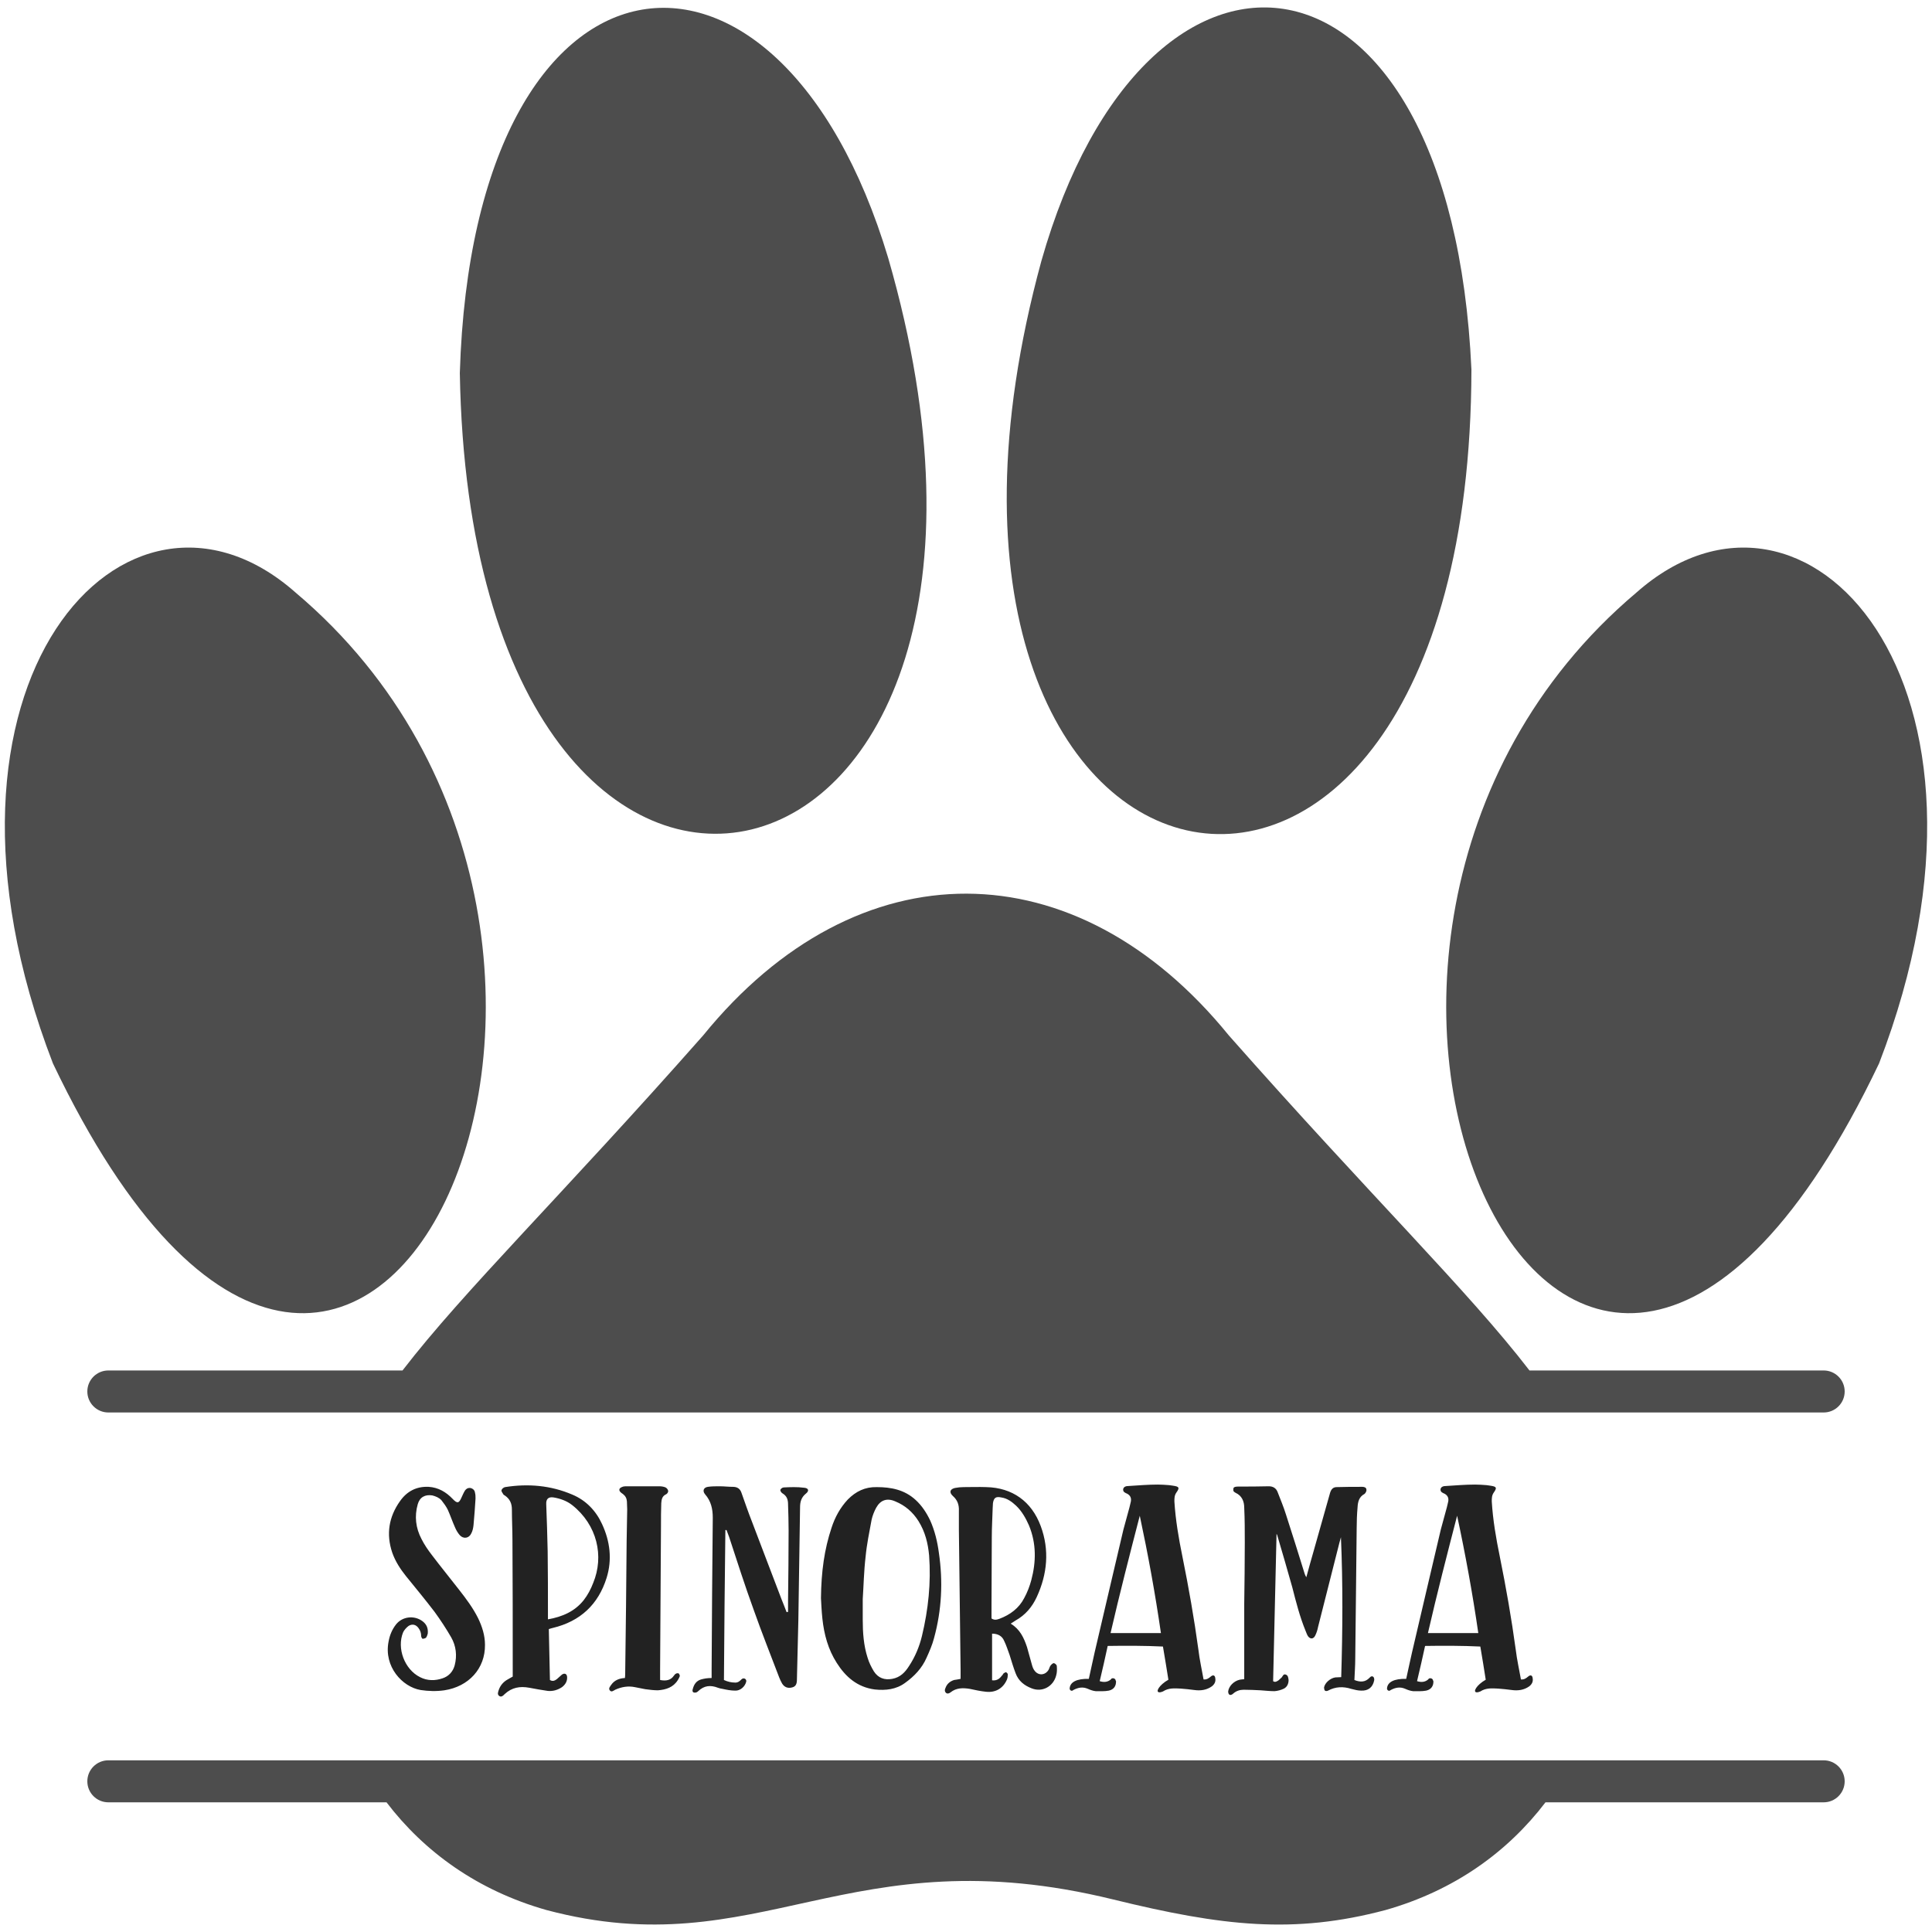
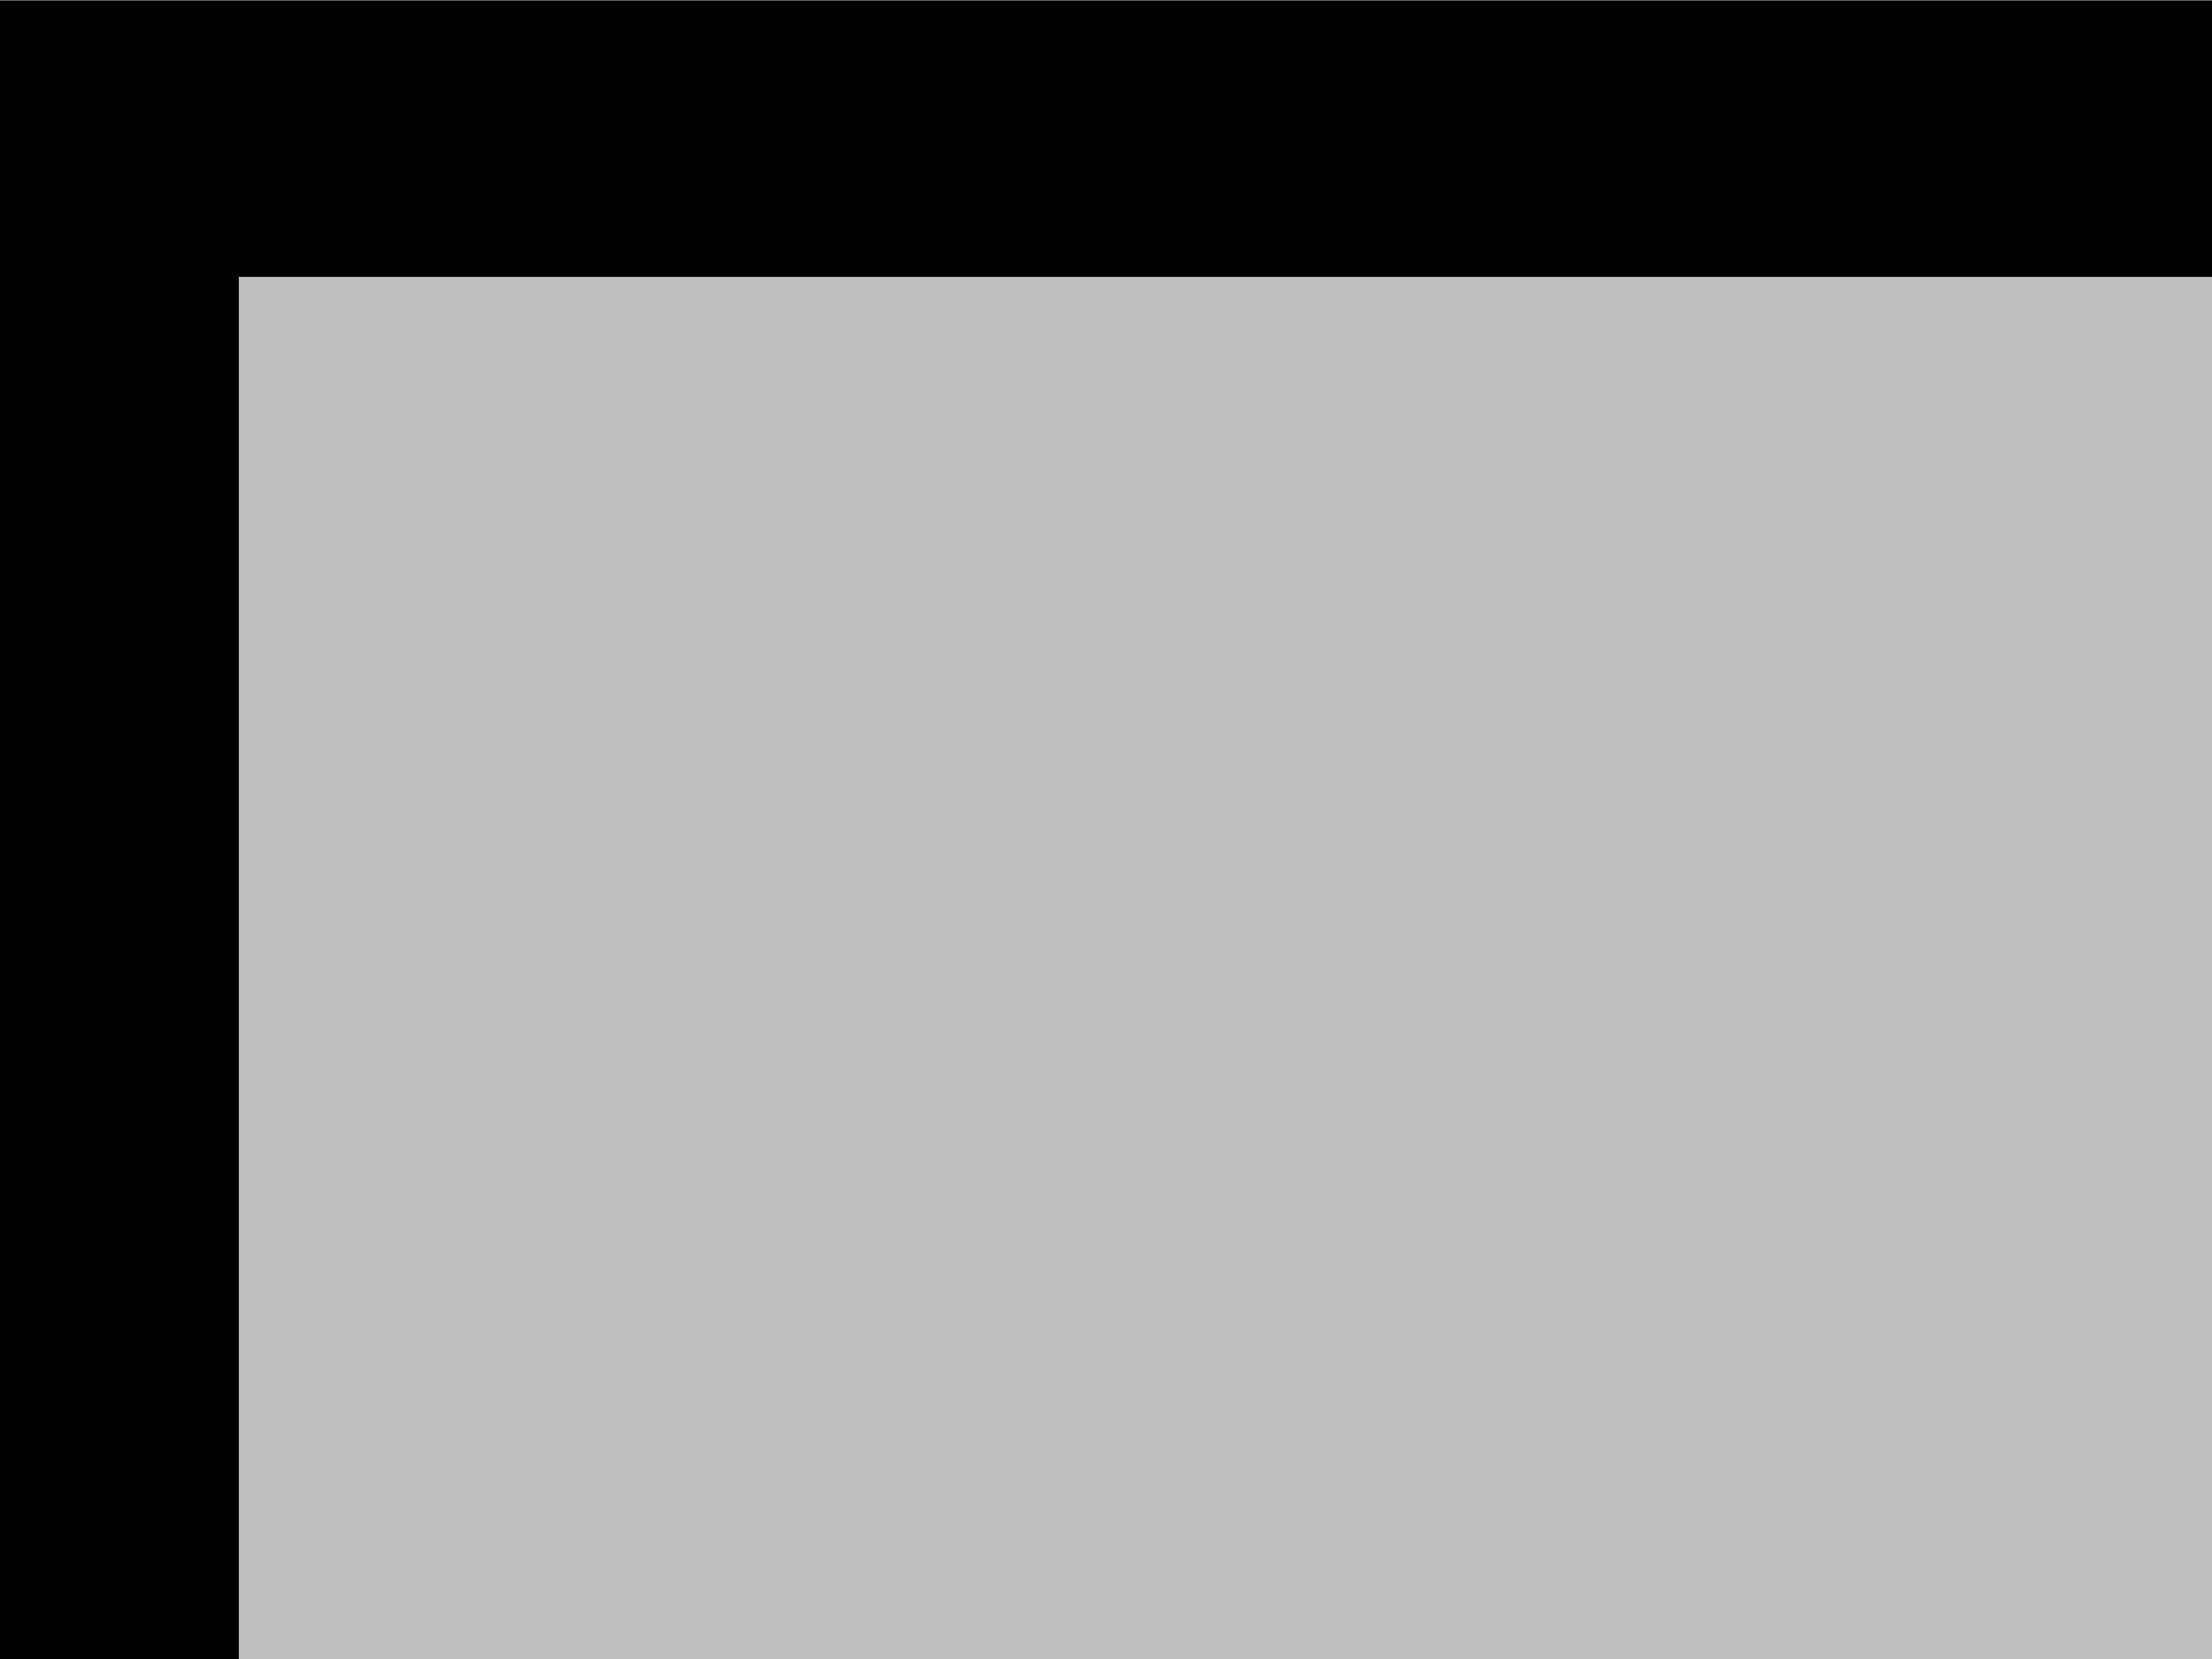
- <svg xmlns="http://www.w3.org/2000/svg" version="1.1" enable-background="new 0 0 288 288" viewBox="0 0 288 288" x="0px" y="0px" width="288px" height="288px">
-   <g>
-     <g id="the_frame">
-       <path d="M132.409,38.48C115.987-16.27,70.567-10.943,68.545,55.619C70.333,159.399,161.425,138.959,132.409,38.48z" fill="#4D4D4D" />
-       <path d="M44.081,88.348C18.885,66.05-13.996,101.746,7.889,158.517C53.636,254.508,106.057,140.685,44.081,88.348z" fill="#4D4D4D" />
-       <path d="M219.344,55.099c-3.025-66.524-48.519-71.166-64.114-16.174C127.73,139.829,219.119,158.895,219.344,55.099  z" fill="#4D4D4D" />
-       <path d="M243.919,88.348c-61.976,52.337-9.554,166.16,36.192,70.168C301.996,101.746,269.115,66.05,243.919,88.348z  " fill="#4D4D4D" />
-       <path d="M271.851,204.294h-43.854c-9.186-11.935-23.654-25.97-44.812-49.939c-22.76-28.006-55.322-28.362-78.371,0  c-21.158,23.969-35.626,38.004-44.812,49.939H16.149c-1.729,0-3.131,1.402-3.131,3.131s1.402,3.131,3.131,3.131h255.703  c1.729,0,3.131-1.402,3.131-3.131S273.58,204.294,271.851,204.294z" fill="#4D4D4D" />
-       <path d="M271.851,262.407H16.149c-1.729,0-3.131,1.402-3.131,3.131c0,1.729,1.402,3.131,3.131,3.131h41.468  c5.643,7.398,13.591,13.151,23.855,16.06c31.805,8.443,44.865-11.29,84.462-1.581c16.3,3.997,26.945,5.205,40.595,1.581  c10.264-2.909,18.212-8.662,23.855-16.06h41.468c1.729,0,3.131-1.402,3.131-3.131C274.982,263.809,273.58,262.407,271.851,262.407z  " fill="#4D4D4D" />
-     </g>
-     <g id="letter_group" transform="scale(0.5925)">
-       <g>
-         <g>
-           <path d="M24.48-11.30C24.48-13.68 23.76-15.91 22.75-18.00C21.46-20.59 19.73-22.90 17.93-25.20C15.70-28.08 13.39-30.89 11.16-33.84C10.15-35.14 9.22-36.50 8.50-37.94C7.06-40.68 6.70-43.63 7.56-46.66C8.06-48.46 9.43-49.18 11.23-48.89C12.10-48.67 12.96-48.31 13.54-47.66C14.11-46.94 14.69-46.15 15.12-45.29C15.77-43.85 16.27-42.34 16.92-40.90C17.21-40.18 17.64-39.46 18.14-38.88C19.08-37.87 20.45-38.09 21.02-39.31C21.38-39.96 21.53-40.75 21.60-41.47C21.82-43.70 21.96-45.94 22.10-48.10C22.10-48.60 22.10-49.10 21.96-49.61C21.89-50.18 21.46-50.62 20.81-50.76C20.16-50.83 19.73-50.54 19.44-50.11C19.08-49.54 18.86-48.96 18.58-48.38C17.93-46.87 17.50-46.80 16.34-48.02C14.69-49.75 12.74-50.90 10.30-51.05C7.20-51.19 4.82-49.90 3.10-47.45C0.29-43.49-0.43-39.17 1.15-34.49C1.94-32.26 3.17-30.38 4.61-28.58C7.06-25.56 9.50-22.61 11.81-19.58C13.32-17.50 14.69-15.41 15.98-13.18C17.21-11.02 17.50-8.57 16.85-6.12C16.42-4.54 15.34-3.38 13.82-2.88C11.95-2.23 9.94-2.23 8.14-3.17C4.25-5.11 2.23-10.44 3.89-14.47C4.18-15.05 4.68-15.62 5.26-16.06C6.19-16.63 7.13-16.42 7.78-15.48C8.21-14.90 8.42-14.26 8.42-13.54C8.42-13.25 8.64-12.89 8.78-12.82C9.07-12.82 9.50-12.96 9.65-13.10C9.86-13.39 10.01-13.82 10.08-14.11C10.22-15.48 9.79-16.49 8.71-17.28C6.62-18.79 3.67-18.43 2.09-16.42C1.08-15.12 0.50-13.68 0.22-12.10C-1.01-5.83 3.67-0.72 8.28 0.07C10.22 0.36 12.24 0.43 14.26 0.14C20.38-0.79 24.55-5.33 24.48-11.30ZM40.54-15.26C40.97-15.41 41.26-15.48 41.54-15.55C48.46-17.21 52.99-21.46 55.08-28.15C56.52-32.76 55.94-37.37 53.93-41.69C52.42-45.00 49.90-47.66 46.44-49.10C41.04-51.41 35.35-51.91 29.52-50.98C29.16-50.90 28.73-50.54 28.66-50.26C28.51-49.97 28.87-49.54 29.09-49.18C29.16-49.03 29.30-48.96 29.45-48.89C30.74-48.02 31.25-46.87 31.25-45.36C31.25-42.77 31.39-40.18 31.39-37.58C31.46-27.00 31.46-16.42 31.46-5.83C31.46-4.97 31.46-4.10 31.46-3.31C30.89-2.95 30.38-2.74 29.95-2.45C29.02-1.87 28.30-1.01 27.94 0.07C27.79 0.58 27.50 1.15 28.08 1.58C28.66 1.94 29.09 1.44 29.45 1.08C31.25-0.58 33.26-0.94 35.64-0.50C37.15-0.22 38.66 0.07 40.25 0.29C41.54 0.43 42.77 0.07 43.85-0.65C44.71-1.30 45.22-2.16 45.14-3.24C45.07-4.03 44.50-4.25 43.85-3.82C43.42-3.46 42.98-3.02 42.55-2.66C42.05-2.30 41.54-2.02 40.82-2.45C40.75-6.70 40.61-10.94 40.54-15.26ZM40.32-17.71C40.32-18.29 40.32-18.72 40.32-19.22C40.32-24.41 40.32-29.59 40.25-34.85C40.18-38.74 40.03-42.70 39.89-46.66C39.82-47.95 40.39-48.60 41.76-48.38C43.42-48.10 45.07-47.52 46.44-46.44C52.70-41.47 54.50-33.62 51.70-26.86C51.12-25.34 50.33-23.83 49.32-22.54C47.09-19.73 43.99-18.36 40.32-17.71ZM68.54-2.45C68.54-3.46 68.54-4.39 68.54-5.33C68.62-17.35 68.69-29.30 68.76-41.33C68.76-43.20 68.76-45.07 68.83-46.94C68.90-47.88 69.05-48.74 70.06-49.18C70.34-49.32 70.63-49.75 70.56-50.04C70.56-50.33 70.20-50.76 69.91-50.90C69.41-51.12 68.83-51.19 68.26-51.19C65.45-51.19 62.64-51.19 59.83-51.19C59.54-51.19 59.18-51.12 58.90-50.98C58.18-50.69 58.10-50.18 58.61-49.68C58.75-49.54 58.97-49.39 59.18-49.25C59.83-48.74 60.12-48.17 60.19-47.38C60.19-46.73 60.26-46.01 60.26-45.36C60.19-42.70 60.19-40.03 60.12-37.44C60.05-26.42 59.90-15.48 59.76-4.46C59.76-3.96 59.76-3.46 59.69-2.95C58.25-2.88 57.02-2.38 56.23-1.22C55.94-0.79 55.51-0.36 55.87 0.14C56.30 0.72 56.81 0.22 57.24 0C58.82-0.72 60.48-1.01 62.21-0.65C63.07-0.50 63.94-0.29 64.80-0.14C65.88 0 66.96 0.14 67.97 0.14C69.98 0 71.86-0.58 73.01-2.45C73.22-2.74 73.37-3.10 73.51-3.46C73.51-3.60 73.37-3.96 73.22-4.10C73.01-4.18 72.72-4.18 72.50-4.03C72.29-3.96 72.14-3.67 72.00-3.53C71.21-2.38 70.06-2.16 68.54-2.45ZM100.73-19.58C100.51-19.58 100.58-19.58 100.37-19.51C99.94-20.66 99.50-21.74 99.07-22.82C96.62-29.30 94.10-35.78 91.66-42.26C90.72-44.64 89.86-47.16 88.99-49.61C88.63-50.62 87.91-51.05 86.83-51.05C85.75-51.05 84.60-51.19 83.52-51.19C82.51-51.19 81.50-51.19 80.57-51.05C79.49-50.90 79.13-50.04 79.85-49.18C81.36-47.45 81.79-45.50 81.79-43.27C81.65-30.53 81.58-17.86 81.50-5.18C81.50-4.46 81.50-3.60 81.50-2.95C80.42-2.95 79.63-2.81 78.84-2.59C77.62-2.23 77.04-1.30 76.75-0.14C76.68 0.07 76.61 0.43 76.90 0.65C77.26 0.79 77.69 0.79 78.12 0.36C79.63-1.08 81.22-1.22 83.09-0.50C83.45-0.36 83.81-0.29 84.24-0.22C85.25 0 86.33 0.22 87.41 0.22C88.70 0.29 89.93-0.79 90.22-2.09C90.22-2.09 90.22-2.09 90.22-2.09C90.29-2.74 89.57-3.10 89.06-2.66C88.63-2.23 88.20-1.80 87.48-1.80C86.47-1.80 85.54-2.02 84.60-2.45C84.67-15.05 84.82-27.58 84.96-40.18C85.10-40.18 85.18-40.18 85.25-40.18C85.46-39.60 85.68-39.02 85.90-38.45C87.91-32.33 89.86-26.21 92.09-20.09C94.10-14.40 96.34-8.78 98.50-3.10C98.71-2.59 98.93-2.09 99.22-1.58C99.79-0.65 100.66-0.29 101.74-0.58C102.60-0.79 102.96-1.37 102.96-2.52C103.10-7.49 103.18-12.46 103.32-17.42C103.46-26.86 103.61-36.36 103.75-45.86C103.75-47.23 104.04-48.38 105.19-49.32C106.13-50.04 105.91-50.76 104.69-50.83C103.03-51.05 101.30-50.98 99.65-50.90C99.29-50.90 98.86-50.54 98.78-50.26C98.78-49.97 99.07-49.54 99.36-49.39C100.44-48.74 100.73-47.81 100.73-46.66C100.80-44.42 100.87-42.19 100.87-40.03C100.87-34.20 100.80-28.37 100.73-22.54C100.73-21.60 100.73-20.59 100.73-19.58ZM109.01-23.04C109.08-21.96 109.15-19.87 109.37-17.86C109.80-13.90 110.81-10.15 112.97-6.77C115.20-3.24 118.15-0.65 122.54-0.07C125.28 0.22 127.94-0.07 130.18-1.73C132.48-3.38 134.42-5.40 135.58-8.06C136.30-9.65 137.02-11.30 137.45-12.96C139.39-20.02 139.75-27.22 138.67-34.49C138.31-37.22 137.66-39.96 136.51-42.55C135.58-44.50 134.42-46.30 132.84-47.74C130.03-50.33 126.65-50.98 123.05-50.98C120.10-51.05 117.79-49.90 115.78-47.88C113.83-45.79 112.54-43.42 111.67-40.75C109.87-35.35 109.08-29.74 109.01-23.04ZM119.52-22.82C119.74-26.14 119.81-29.81 120.24-33.48C120.53-36.58 121.18-39.67 121.75-42.77C121.97-43.78 122.40-44.86 122.90-45.79C123.98-47.74 125.64-48.31 127.73-47.38C130.18-46.37 132.12-44.71 133.56-42.41C135.22-39.74 135.94-36.86 136.22-33.77C136.73-26.93 136.01-20.16 134.42-13.54C133.78-10.87 132.70-8.28 131.18-5.98C130.18-4.39 128.95-3.10 126.94-2.74C124.99-2.38 123.41-2.95 122.33-4.61C121.68-5.69 121.10-6.84 120.74-8.06C119.74-11.16 119.52-14.40 119.52-17.64C119.52-19.22 119.52-20.81 119.52-22.82ZM156.74-16.63C157.25-16.92 157.61-17.21 157.97-17.42C160.42-18.79 162.14-20.81 163.30-23.33C165.96-29.09 166.54-35.14 164.30-41.18C162-47.38 157.18-50.83 150.62-50.98C148.68-51.05 146.74-50.98 144.86-50.98C144.14-50.98 143.42-50.90 142.70-50.76C141.48-50.47 141.19-49.68 142.20-48.74C143.35-47.74 143.78-46.51 143.71-45.00C143.71-43.42 143.71-41.76 143.71-40.18C143.86-28.44 144-16.70 144.14-4.90C144.14-4.18 144.14-3.46 144.14-2.74C143.50-2.59 142.92-2.52 142.49-2.45C141.41-2.09 140.69-1.44 140.33-0.43C140.11 0 140.11 0.43 140.47 0.79C140.83 1.08 141.26 0.94 141.62 0.65C143.06-0.50 144.72-0.50 146.45-0.22C147.82 0.07 149.11 0.36 150.48 0.50C152.93 0.79 154.87-0.36 155.81-2.59C155.95-2.95 156.02-3.38 156.02-3.82C156.02-4.03 155.81-4.32 155.59-4.39C155.45-4.46 155.16-4.25 154.94-4.10C154.80-3.96 154.73-3.67 154.51-3.53C153.94-2.74 153.22-2.23 152.06-2.38C152.06-6.26 152.06-10.15 152.06-14.11C153.50-14.11 154.58-13.54 155.09-12.31C155.66-11.16 156.02-9.94 156.46-8.78C156.96-7.20 157.39-5.69 157.97-4.18C158.69-2.23 160.13-1.08 162-0.36C164.66 0.72 167.47-0.79 168.19-3.60C168.41-4.32 168.41-5.18 168.34-5.98C168.34-6.26 167.90-6.62 167.62-6.70C167.33-6.70 166.97-6.34 166.75-6.05C166.54-5.76 166.46-5.33 166.25-4.97C165.38-3.60 163.73-3.53 162.79-4.75C162.43-5.18 162.22-5.76 162.07-6.34C161.64-7.78 161.28-9.29 160.85-10.73C160.06-13.10 159.05-15.26 156.74-16.63ZM151.92-17.93C151.92-19.08 151.92-20.30 151.92-21.53C151.92-27.14 151.99-32.76 151.99-38.38C151.99-40.82 152.14-43.20 152.21-45.65C152.21-46.08 152.28-46.51 152.28-46.94C152.50-48.31 153-48.67 154.37-48.38C155.88-48.17 157.03-47.30 158.11-46.30C159.55-44.93 160.56-43.13 161.35-41.33C163.22-36.79 163.15-32.18 161.93-27.58C161.50-25.99 160.92-24.48 160.13-23.04C158.83-20.52 156.60-18.86 153.94-17.86C153.29-17.64 152.71-17.42 151.92-17.93ZM171.58-0.29C171.58 0.07 171.94 0.36 172.30 0.22C172.37 0.14 172.44 0.14 172.51 0.07C173.74-0.58 174.89-0.79 176.18-0.22C176.83 0.07 177.48 0.29 178.13 0.36C179.21 0.36 180.36 0.43 181.44 0.22C182.74-0.07 183.31-1.01 183.24-2.23C183.24-2.23 183.24-2.23 183.17-2.23C183.17-2.81 182.45-3.10 182.02-2.74C182.02-2.66 182.02-2.66 182.02-2.66C181.22-1.94 180.29-1.80 179.14-2.16C179.86-5.11 180.50-8.06 181.15-11.02C185.83-11.09 190.44-11.09 195.05-10.87C195.55-7.99 195.98-5.26 196.42-2.52C194.11-1.22 193.03 0.65 194.18 0.65C194.54 0.65 194.83 0.50 195.05 0.43C196.49-0.50 197.93-0.36 199.51-0.29C200.66-0.22 201.82-0.07 202.97 0.07C204.55 0.29 206.06 0.07 207.36-0.86C208.01-1.37 208.37-2.02 208.22-2.88C208.15-3.67 207.65-3.82 207.07-3.31C206.57-2.88 206.06-2.52 205.27-2.59C204.84-5.04 204.26-7.56 203.98-10.01C202.90-17.93 201.53-25.70 199.94-33.55C199.01-38.09 198.22-42.70 197.93-47.38C197.93-48.17 197.93-48.89 198.43-49.61C199.30-50.83 199.15-51.12 197.57-51.34C197.28-51.41 196.92-51.41 196.56-51.48C195.62-51.55 194.69-51.62 193.75-51.62C191.30-51.62 188.86-51.41 186.41-51.26C185.83-51.26 185.18-51.12 185.04-50.47C184.97-49.75 185.54-49.54 186.05-49.32C186.84-48.89 187.13-48.24 186.98-47.38C186.84-46.87 186.77-46.37 186.62-45.86C186.12-44.06 185.62-42.19 185.11-40.32C182.66-30.02 180.29-19.66 177.84-9.29C177.34-7.13 176.90-4.90 176.40-2.74C173.38-2.81 171.65-1.94 171.58-0.29ZM189.22-43.78C191.30-34.06 193.10-24.19 194.54-14.26L181.87-14.26C184.18-24.26 186.70-34.06 189.22-43.78ZM231.12-28.30C230.90-28.73 230.76-28.94 230.69-29.23C229.18-34.20 227.59-39.10 226.01-44.06C225.43-45.94 224.64-47.81 223.92-49.68C223.56-50.69 222.77-51.19 221.69-51.19C219.10-51.12 216.58-51.12 214.06-51.12C212.76-51.12 212.76-50.76 212.76-50.40C212.69-49.90 212.98-49.75 213.34-49.54C214.92-48.82 215.50-47.38 215.50-45.79C215.64-42.84 215.64-39.96 215.64-37.01C215.64-31.90 215.57-26.78 215.50-21.60C215.50-15.84 215.50-10.01 215.50-4.18C215.50-3.67 215.50-3.17 215.50-2.66C214.99-2.59 214.63-2.59 214.34-2.52C212.83-2.16 211.61-0.86 211.46 0.43C211.46 0.72 211.54 1.08 211.75 1.22C211.90 1.37 212.33 1.37 212.76 0.94C213.48 0.29 214.42 0 215.35 0C216.79 0 218.16 0.07 219.60 0.14C220.75 0.22 221.98 0.36 223.13 0.36C223.92 0.29 224.78 0.07 225.50-0.29C226.30-0.72 226.66-1.51 226.66-2.45C226.58-2.95 226.58-3.60 225.94-3.82C225.36-4.03 225.22-3.46 224.93-3.10C224.64-2.88 224.42-2.59 224.14-2.38C223.70-2.09 223.27-1.80 222.77-2.16C223.06-14.54 223.34-26.86 223.63-39.24C223.63-39.17 223.70-39.10 223.78-38.95C225.07-34.56 226.37-30.17 227.59-25.78C228.53-22.10 229.46-18.43 230.90-14.90C231.12-14.40 231.26-13.90 231.55-13.46C232.13-12.67 232.92-12.74 233.35-13.61C233.71-14.33 233.93-15.05 234.07-15.77C235.87-22.90 237.67-29.95 239.47-37.08C239.62-37.51 239.69-37.94 239.83-38.38C240.34-26.64 240.26-14.90 239.90-3.17C239.33-3.17 238.90-3.10 238.39-3.10C237.10-2.88 235.80-1.73 235.58-0.58C235.58-0.29 235.66 0.07 235.80 0.22C235.94 0.36 236.38 0.36 236.59 0.22C238.46-0.79 240.41-0.86 242.42-0.22C243.29 0 244.08 0.22 244.94 0.22C246.67 0.29 247.82-0.58 248.18-2.30C248.26-2.59 248.18-3.02 248.04-3.17C247.75-3.53 247.32-3.38 247.03-3.02C245.95-1.87 244.66-1.87 243.22-2.45C243.29-4.25 243.43-6.05 243.43-7.78C243.58-18.72 243.65-29.66 243.79-40.61C243.79-42.41 243.86-44.14 244.01-45.86C244.08-47.23 244.37-48.53 245.74-49.25C246.02-49.46 246.31-49.97 246.24-50.33C246.24-50.90 245.66-51.05 245.23-51.05C243.07-51.05 240.91-51.05 238.75-50.98C237.89-50.98 237.38-50.47 237.10-49.54C235.73-44.71 234.36-39.82 232.99-34.99C232.34-32.83 231.77-30.60 231.12-28.30ZM251.42-0.29C251.42 0.07 251.78 0.36 252.14 0.22C252.22 0.14 252.29 0.14 252.36 0.07C253.58-0.58 254.74-0.79 256.03-0.22C256.68 0.07 257.33 0.29 257.98 0.36C259.06 0.36 260.21 0.43 261.29 0.22C262.58-0.07 263.16-1.01 263.09-2.23C263.09-2.23 263.09-2.23 263.02-2.23C263.02-2.81 262.30-3.10 261.86-2.74C261.86-2.66 261.86-2.66 261.86-2.66C261.07-1.94 260.14-1.80 258.98-2.16C259.70-5.11 260.35-8.06 261-11.02C265.68-11.09 270.29-11.09 274.90-10.87C275.40-7.99 275.83-5.26 276.26-2.52C273.96-1.22 272.88 0.65 274.03 0.65C274.39 0.65 274.68 0.50 274.90 0.43C276.34-0.50 277.78-0.36 279.36-0.29C280.51-0.22 281.66-0.07 282.82 0.07C284.40 0.29 285.91 0.07 287.21-0.86C287.86-1.37 288.22-2.02 288.07-2.88C288-3.67 287.50-3.82 286.92-3.31C286.42-2.88 285.91-2.52 285.12-2.59C284.69-5.04 284.11-7.56 283.82-10.01C282.74-17.93 281.38-25.70 279.79-33.55C278.86-38.09 278.06-42.70 277.78-47.38C277.78-48.17 277.78-48.89 278.28-49.61C279.14-50.83 279-51.12 277.42-51.34C277.13-51.41 276.77-51.41 276.41-51.48C275.47-51.55 274.54-51.62 273.60-51.62C271.15-51.62 268.70-51.41 266.26-51.26C265.68-51.26 265.03-51.12 264.89-50.47C264.82-49.75 265.39-49.54 265.90-49.32C266.69-48.89 266.98-48.24 266.83-47.38C266.69-46.87 266.62-46.37 266.47-45.86C265.97-44.06 265.46-42.19 264.96-40.32C262.51-30.02 260.14-19.66 257.69-9.29C257.18-7.13 256.75-4.90 256.25-2.74C253.22-2.81 251.50-1.94 251.42-0.29ZM269.06-43.78C271.15-34.06 272.95-24.19 274.39-14.26L261.72-14.26C264.02-24.26 266.54-34.06 269.06-43.78Z" fill="#222222" transform="translate(97.53822 425.126)" />
-         </g>
-       </g>
-     </g>
+ <svg xmlns="http://www.w3.org/2000/svg" version="1.1" width="64" height="48" viewBox="0 0 64 48" xml:space="preserve">
+   <defs>
+ </defs>
+   <g transform="matrix(6.35 0 0 1.8 320.41 94.01)">
+     <polygon style="stroke: rgb(0,0,0); stroke-width: 8; stroke-dasharray: none; stroke-linecap: butt; stroke-dashoffset: 0; stroke-linejoin: miter; stroke-miterlimit: 4; fill: rgb(24,24,22); fill-opacity: 0.28; fill-rule: nonzero; opacity: 1;" vector-effect="non-scaling-stroke" points="-50,-50 -50,50 50,50 50,-50 " />
+   </g>
+   <g transform="matrix(1.79 0 0 1.79 127.43 97.43)">
+     <circle style="stroke: rgb(0,0,0); stroke-width: 12; stroke-dasharray: none; stroke-linecap: butt; stroke-dashoffset: 0; stroke-linejoin: miter; stroke-miterlimit: 4; fill: none; fill-rule: nonzero; opacity: 1;" vector-effect="non-scaling-stroke" cx="0" cy="0" r="40" />
+   </g>
+   <g transform="matrix(1.69 0 0 1.69 525.7 96.15)">
+     <circle style="stroke: rgb(0,0,0); stroke-width: 12; stroke-dasharray: none; stroke-linecap: butt; stroke-dashoffset: 0; stroke-linejoin: miter; stroke-miterlimit: 4; fill: none; fill-rule: nonzero; opacity: 1;" vector-effect="non-scaling-stroke" cx="0" cy="0" r="40" />
+   </g>
+   <g transform="matrix(0 -0.95 2.41 0.01 327.37 93.85)">
+     <path style="stroke: rgb(0,0,0); stroke-width: 12; stroke-dasharray: none; stroke-linecap: butt; stroke-dashoffset: 0; stroke-linejoin: miter; stroke-miterlimit: 4; fill: none; fill-rule: nonzero; opacity: 1;" vector-effect="non-scaling-stroke" transform=" translate(-62.2, -20.73)" d="m 20.014 0 l 84.374 0 l 0 0 c 11.053 -1.04756605e-14 20.014 9.282 20.014 20.733 c 0 11.45 -8.96 20.733 -20.014 20.733 l -84.374 0 l 0 0 c -11.053 0 -20.014 -9.282 -20.014 -20.733 c -5.2380687e-15 -11.45 8.96 -20.733 20.014 -20.733 z" stroke-linecap="round" />
+   </g>
+   <g transform="matrix(1 0 0 1 155.83 37.02)">
+     <path style="stroke: rgb(0,0,0); stroke-width: 1; stroke-dasharray: none; stroke-linecap: round; stroke-dashoffset: 0; stroke-linejoin: round; stroke-miterlimit: 10; fill: none; fill-rule: nonzero; opacity: 1;" transform=" translate(-155.83, -37.02)" d="M 155.829 37.017 L 155.831 37.017" stroke-linecap="round" />
+   </g>
+   <g transform="matrix(1 0 0 1 111.83 73.02)">
+     <path style="stroke: rgb(0,0,0); stroke-width: 1; stroke-dasharray: none; stroke-linecap: round; stroke-dashoffset: 0; stroke-linejoin: round; stroke-miterlimit: 10; fill: none; fill-rule: nonzero; opacity: 1;" transform=" translate(-111.83, -73.02)" d="M 111.829 73.017 L 111.831 73.017" stroke-linecap="round" />
+   </g>
+   <g transform="matrix(1 0 0 1 213.83 166.02)">
+     <line style="stroke: rgb(0,0,0); stroke-width: 2; stroke-dasharray: none; stroke-linecap: butt; stroke-dashoffset: 0; stroke-linejoin: miter; stroke-miterlimit: 4; fill: rgb(0,0,0); fill-rule: nonzero; opacity: 1;" vector-effect="non-scaling-stroke" x1="0" y1="0" x2="0" y2="0" />
  </g>
</svg>
